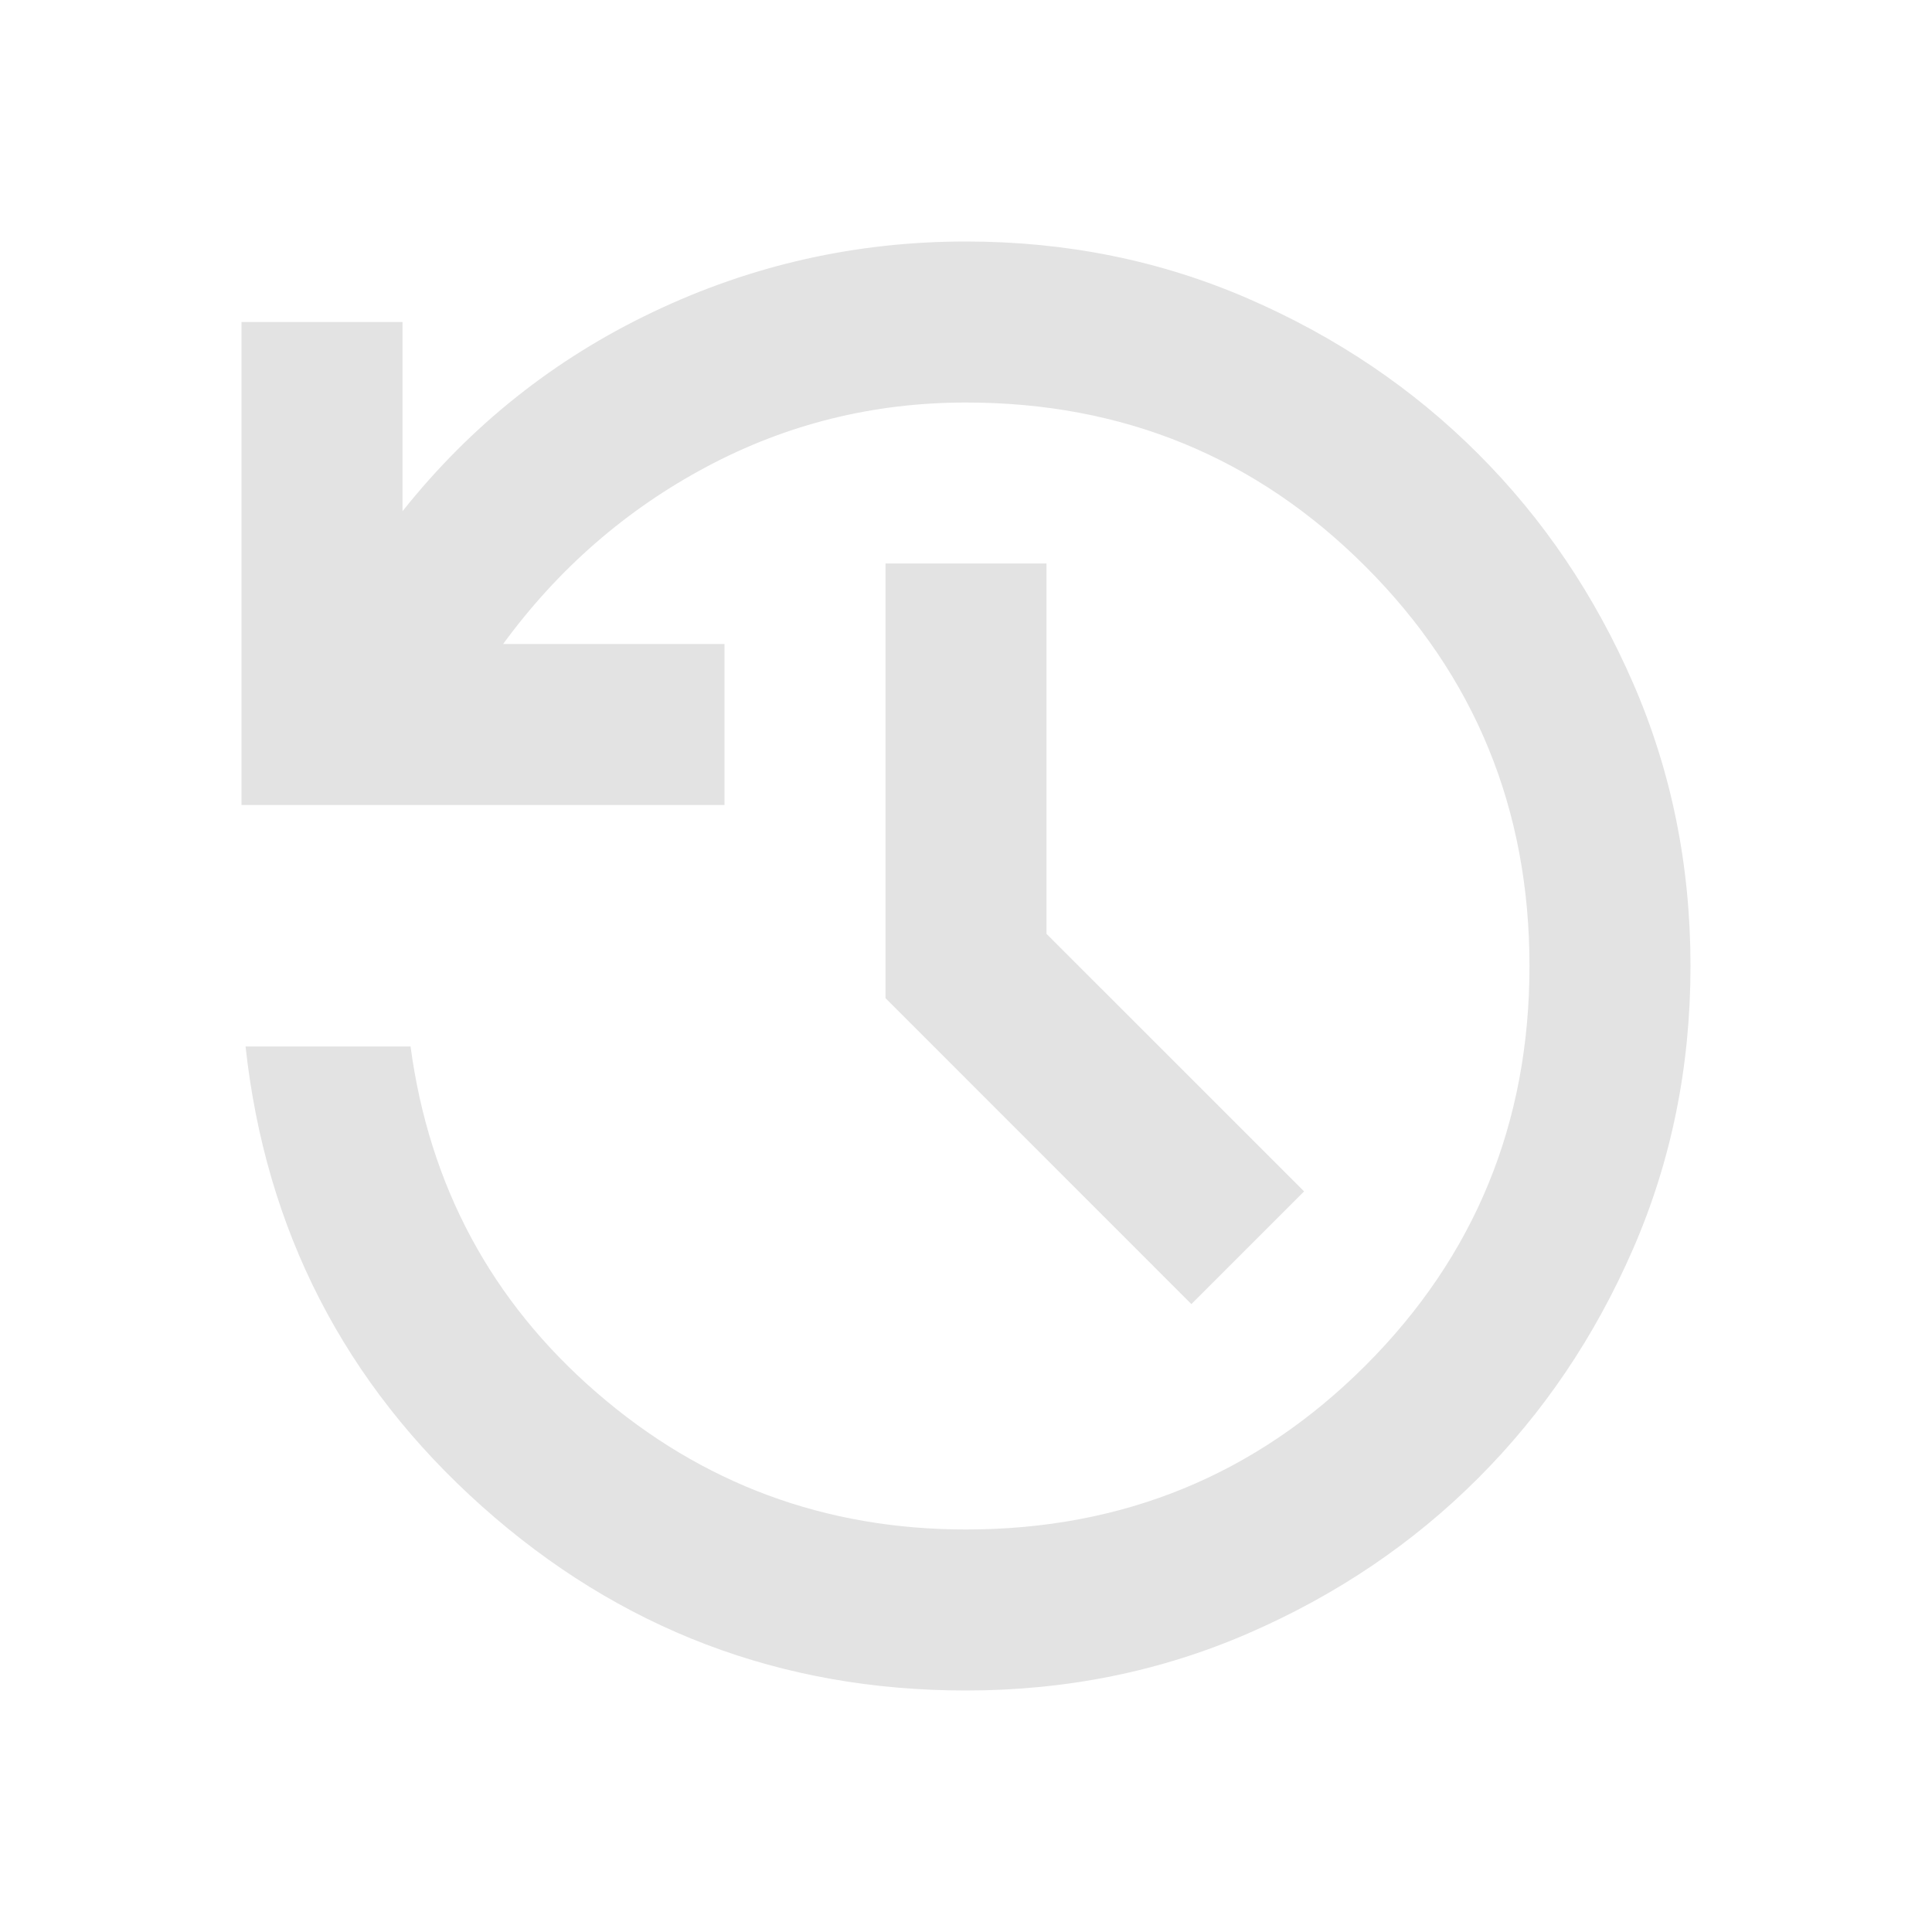
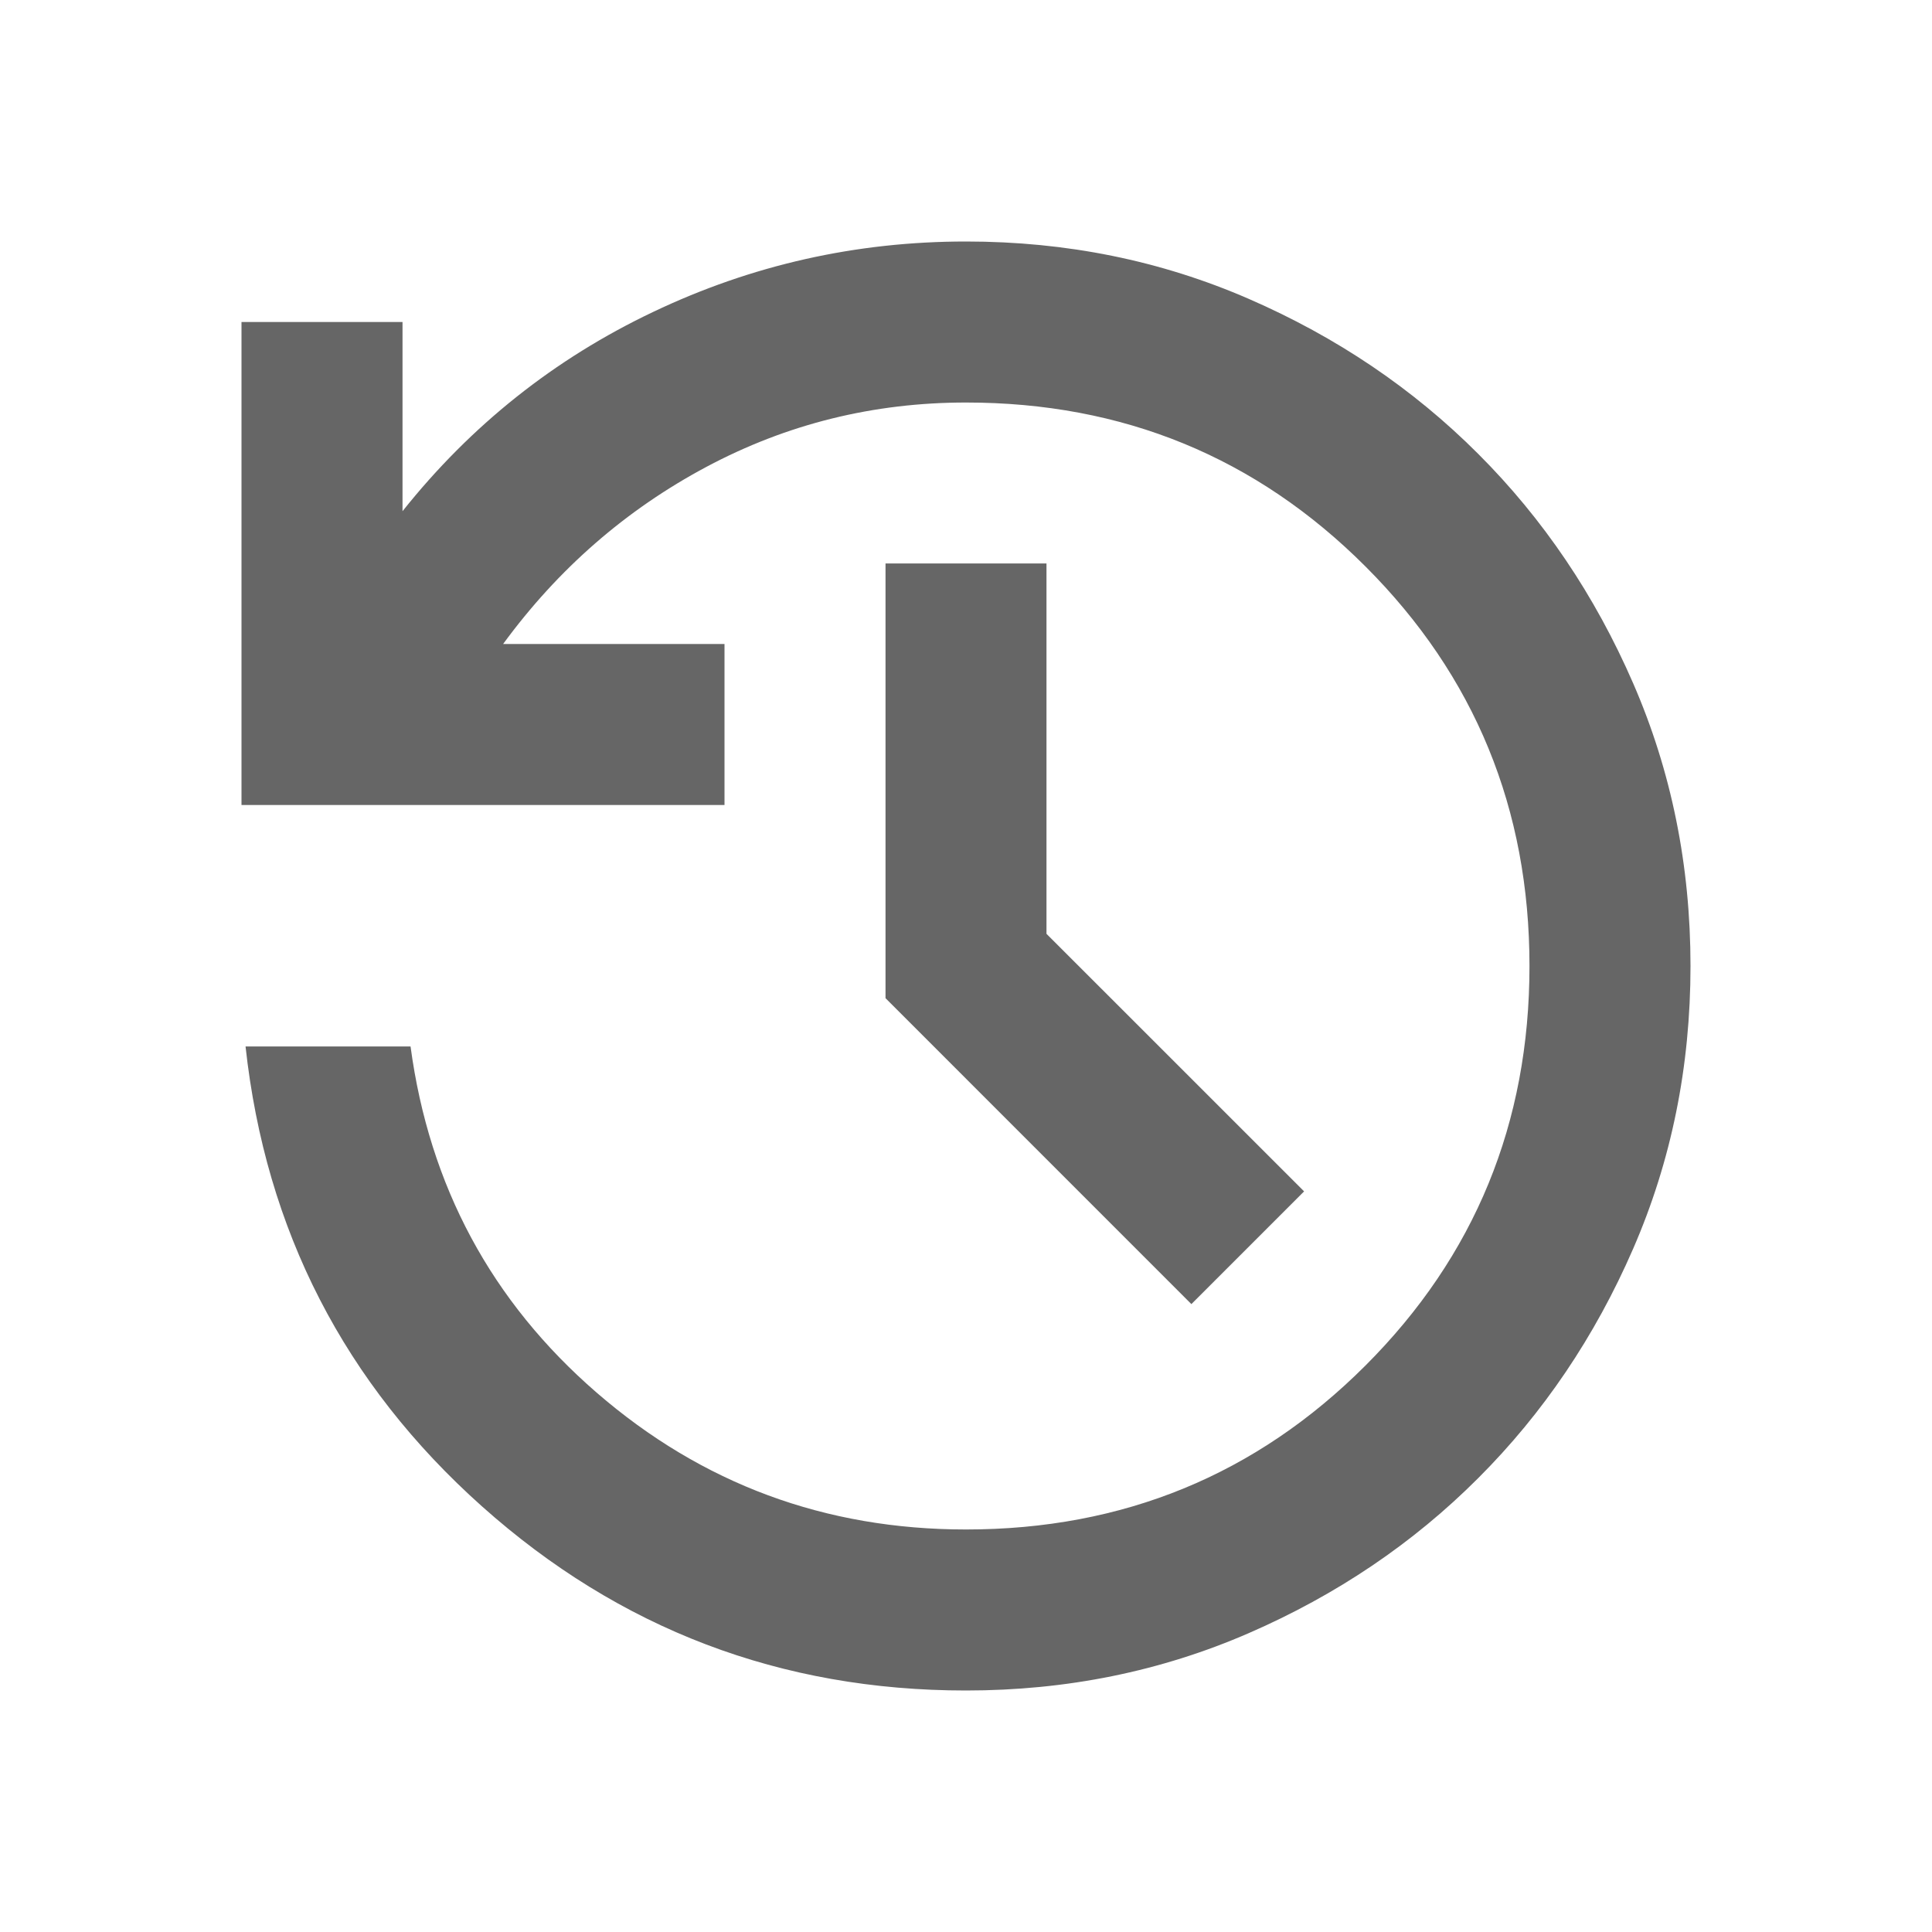
<svg xmlns="http://www.w3.org/2000/svg" width="32" height="32" viewBox="0 0 32 32" fill="none">
-   <path d="M16 28C12.933 28 10.261 26.983 7.983 24.95C5.706 22.917 4.4 20.378 4.067 17.333H6.8C7.111 19.644 8.139 21.556 9.883 23.067C11.628 24.578 13.667 25.333 16 25.333C18.6 25.333 20.806 24.428 22.617 22.617C24.428 20.806 25.333 18.6 25.333 16C25.333 13.4 24.428 11.194 22.617 9.383C20.806 7.572 18.6 6.667 16 6.667C14.467 6.667 13.033 7.022 11.7 7.733C10.367 8.444 9.244 9.422 8.333 10.667H12V13.333H4V5.333H6.667V8.467C7.8 7.044 9.183 5.944 10.817 5.167C12.45 4.389 14.178 4 16 4C17.667 4 19.228 4.317 20.683 4.95C22.139 5.583 23.406 6.439 24.483 7.517C25.561 8.594 26.417 9.861 27.05 11.317C27.683 12.772 28 14.333 28 16C28 17.667 27.683 19.228 27.05 20.683C26.417 22.139 25.561 23.406 24.483 24.483C23.406 25.561 22.139 26.417 20.683 27.05C19.228 27.683 17.667 28 16 28ZM19.733 21.6L14.667 16.533V9.333H17.333V15.467L21.6 19.733L19.733 21.6Z" fill="#E3E3E3" />
+   <path d="M16 28C12.933 28 10.261 26.983 7.983 24.95C5.706 22.917 4.4 20.378 4.067 17.333H6.8C7.111 19.644 8.139 21.556 9.883 23.067C11.628 24.578 13.667 25.333 16 25.333C18.6 25.333 20.806 24.428 22.617 22.617C24.428 20.806 25.333 18.6 25.333 16C25.333 13.4 24.428 11.194 22.617 9.383C20.806 7.572 18.6 6.667 16 6.667C14.467 6.667 13.033 7.022 11.7 7.733C10.367 8.444 9.244 9.422 8.333 10.667H12V13.333H4V5.333H6.667V8.467C7.8 7.044 9.183 5.944 10.817 5.167C12.45 4.389 14.178 4 16 4C17.667 4 19.228 4.317 20.683 4.95C22.139 5.583 23.406 6.439 24.483 7.517C25.561 8.594 26.417 9.861 27.05 11.317C27.683 12.772 28 14.333 28 16C28 17.667 27.683 19.228 27.05 20.683C26.417 22.139 25.561 23.406 24.483 24.483C23.406 25.561 22.139 26.417 20.683 27.05C19.228 27.683 17.667 28 16 28ZM19.733 21.6L14.667 16.533V9.333H17.333V15.467L21.6 19.733L19.733 21.6Z" fill="#666666" />
</svg>
